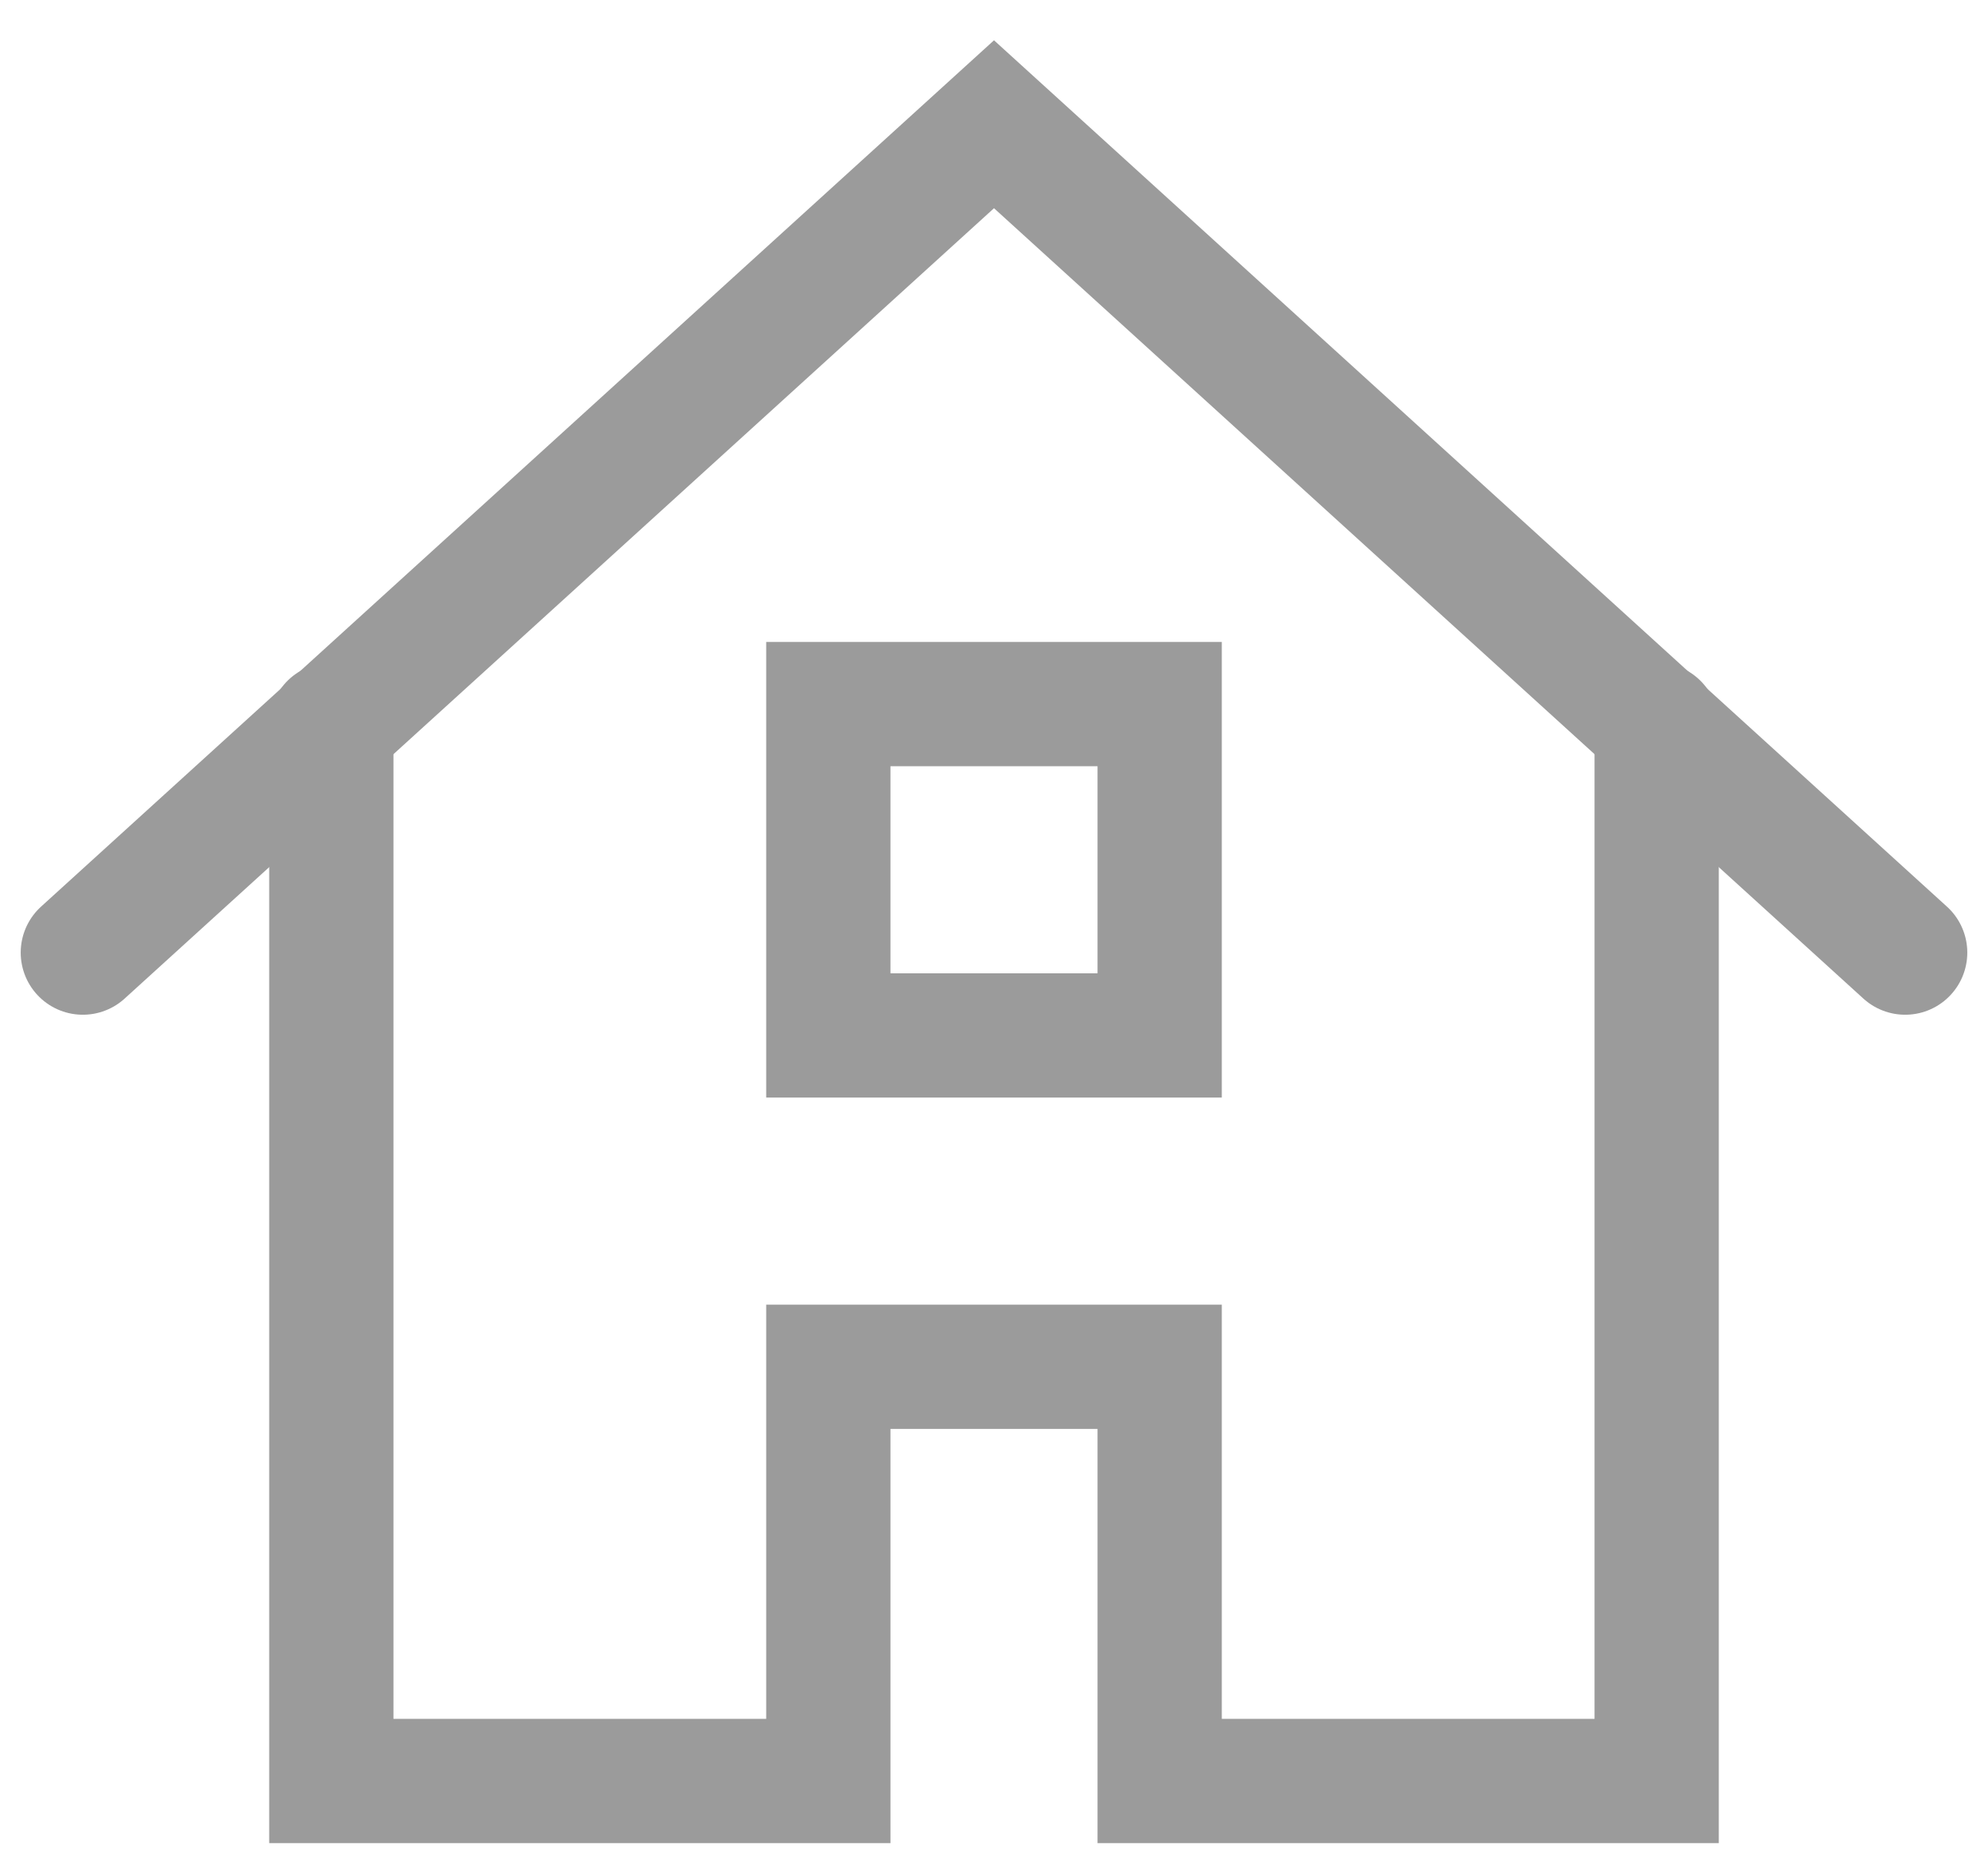
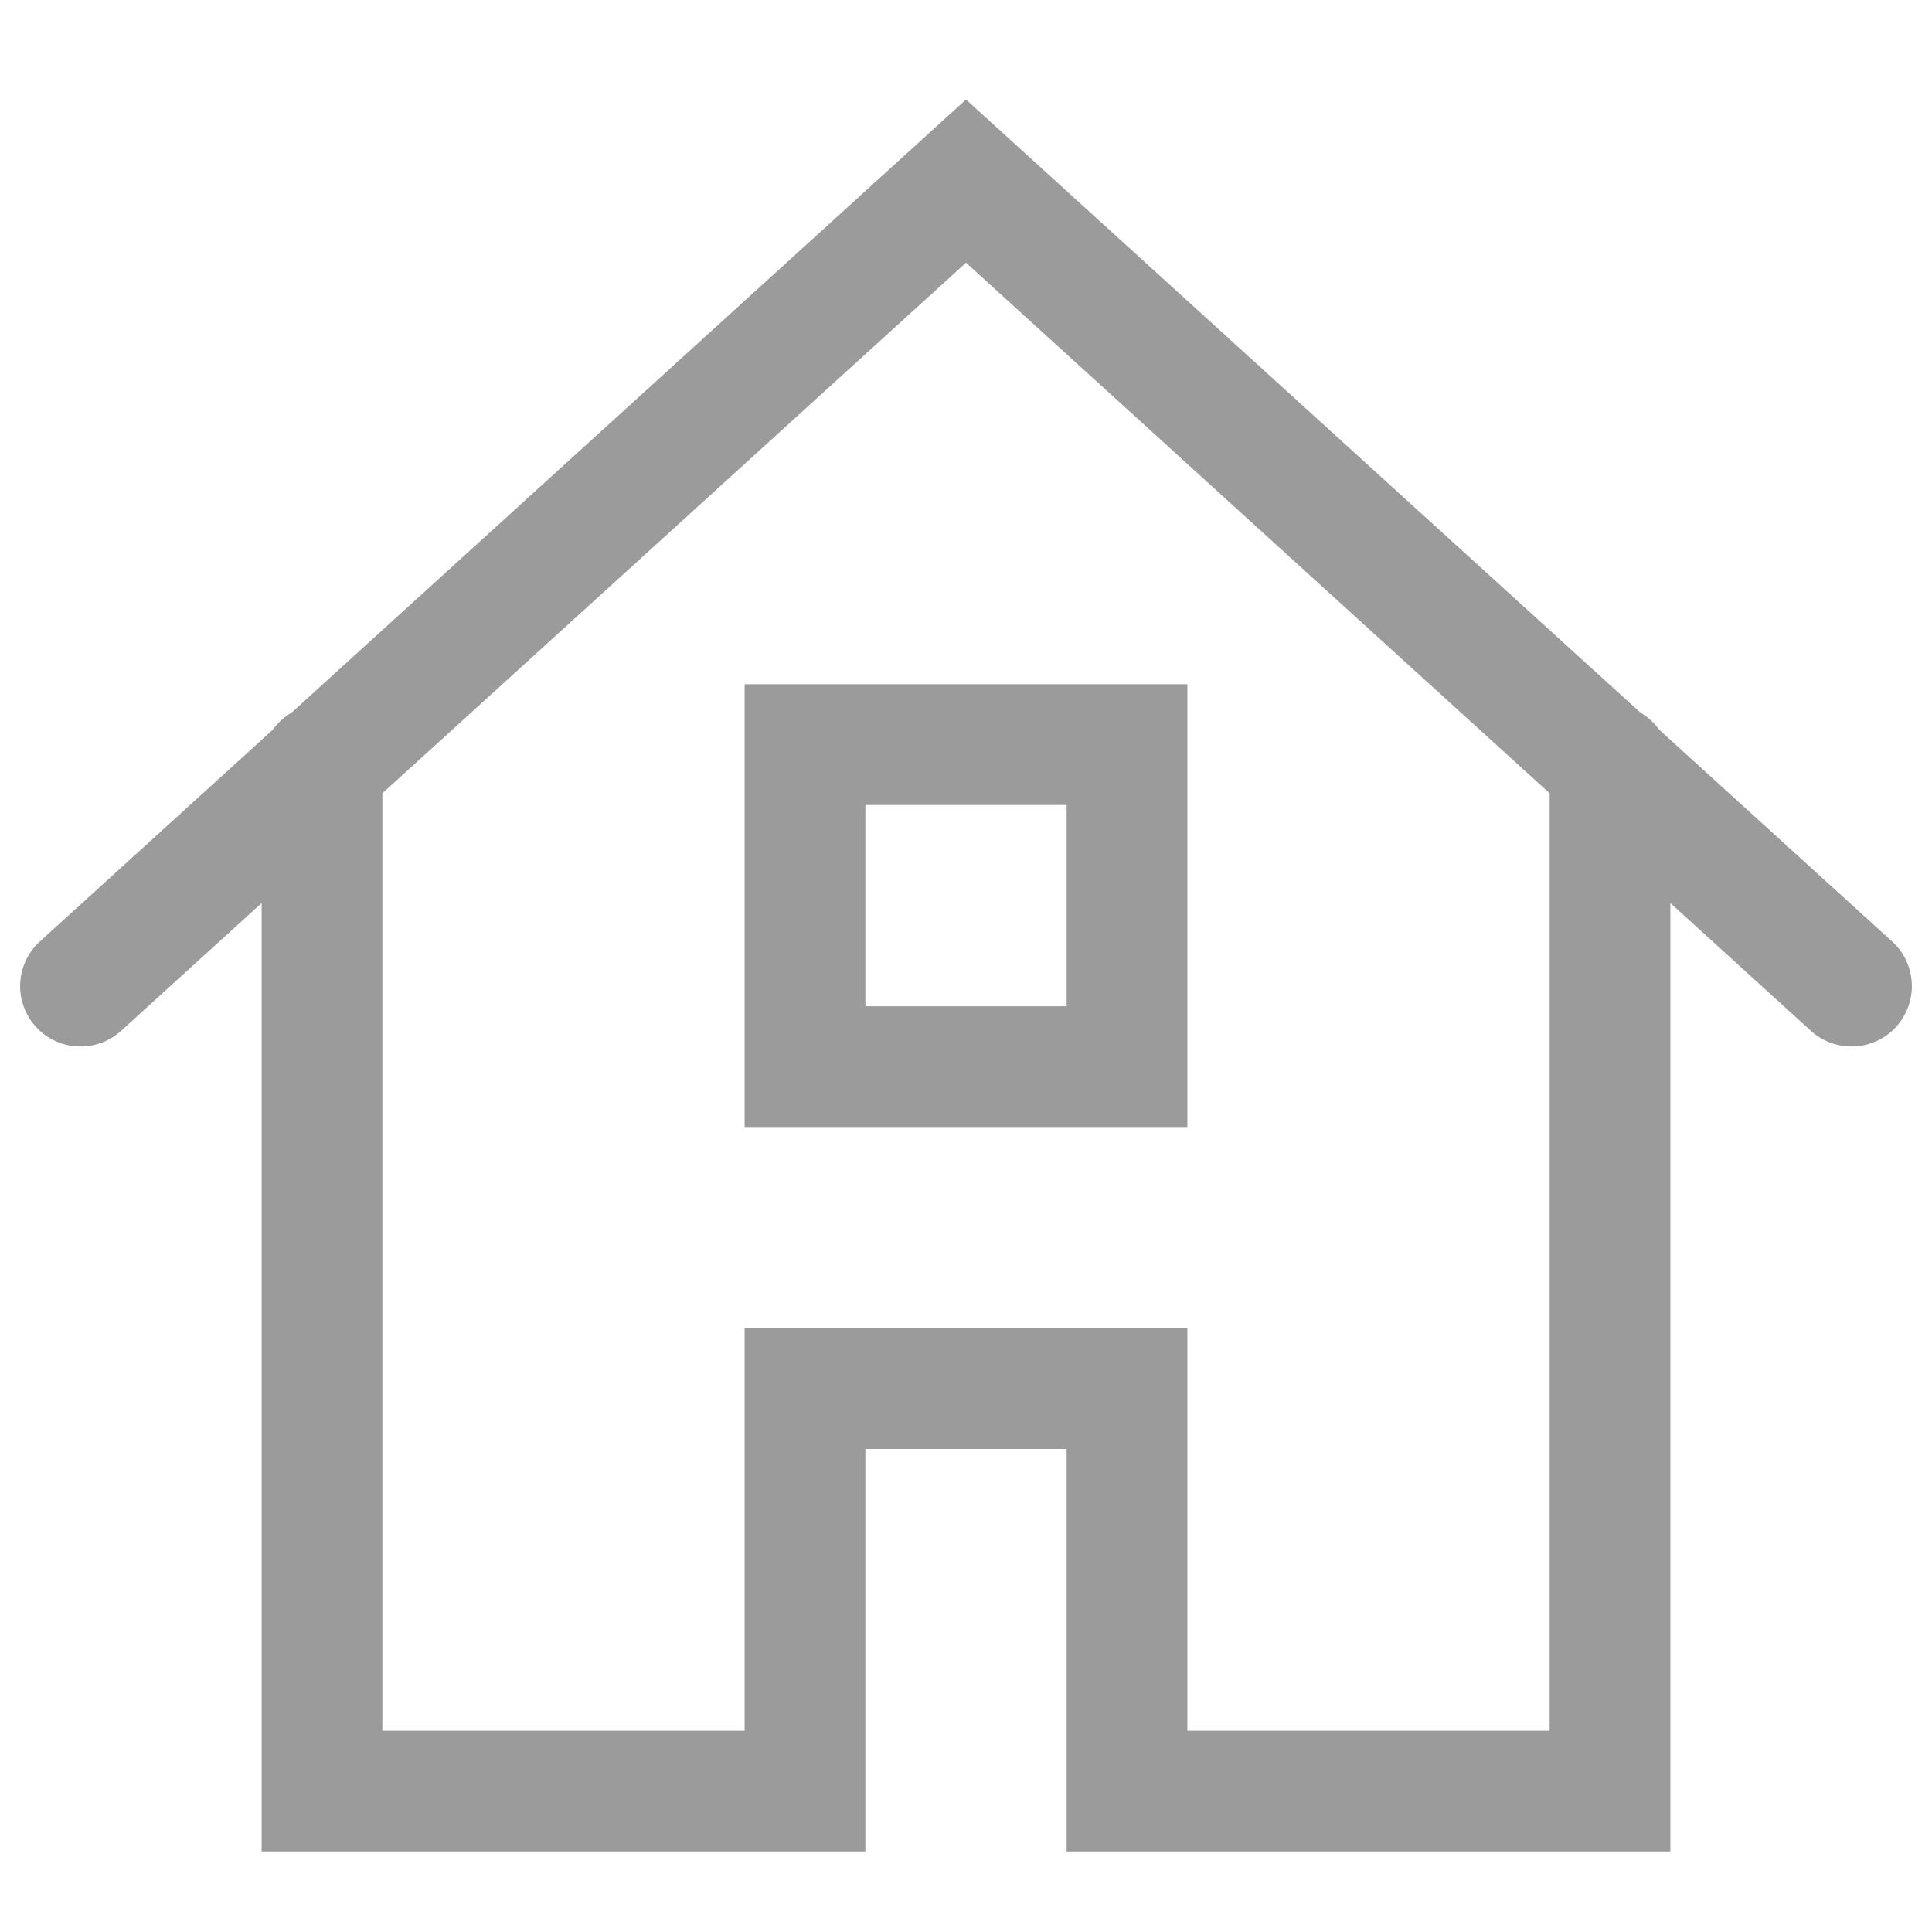
- <svg xmlns="http://www.w3.org/2000/svg" width="48px" height="45px" viewBox="-29 -30 48 45" version="1.1">
+ <svg xmlns="http://www.w3.org/2000/svg" width="35px" height="35px" viewBox="-29 -30 48 45" version="1.1">
  <defs />
  <g id="ui-48px-outline-1_home-51" stroke="none" stroke-width="1" fill="none" fill-rule="evenodd" transform="translate(-27, -27)" stroke-linecap="round">
    <g id="Group" stroke="#9B9B9B" stroke-width="3">
      <polyline id="Shape" points="6 14.5 6 40 18 40 18 30 26 30 26 40 38 40 38 14.5" />
      <polyline id="Shape" points="0 20 22 0 44 20" />
      <rect id="Rectangle-path" x="18" y="14" width="8" height="8" />
    </g>
  </g>
</svg>
